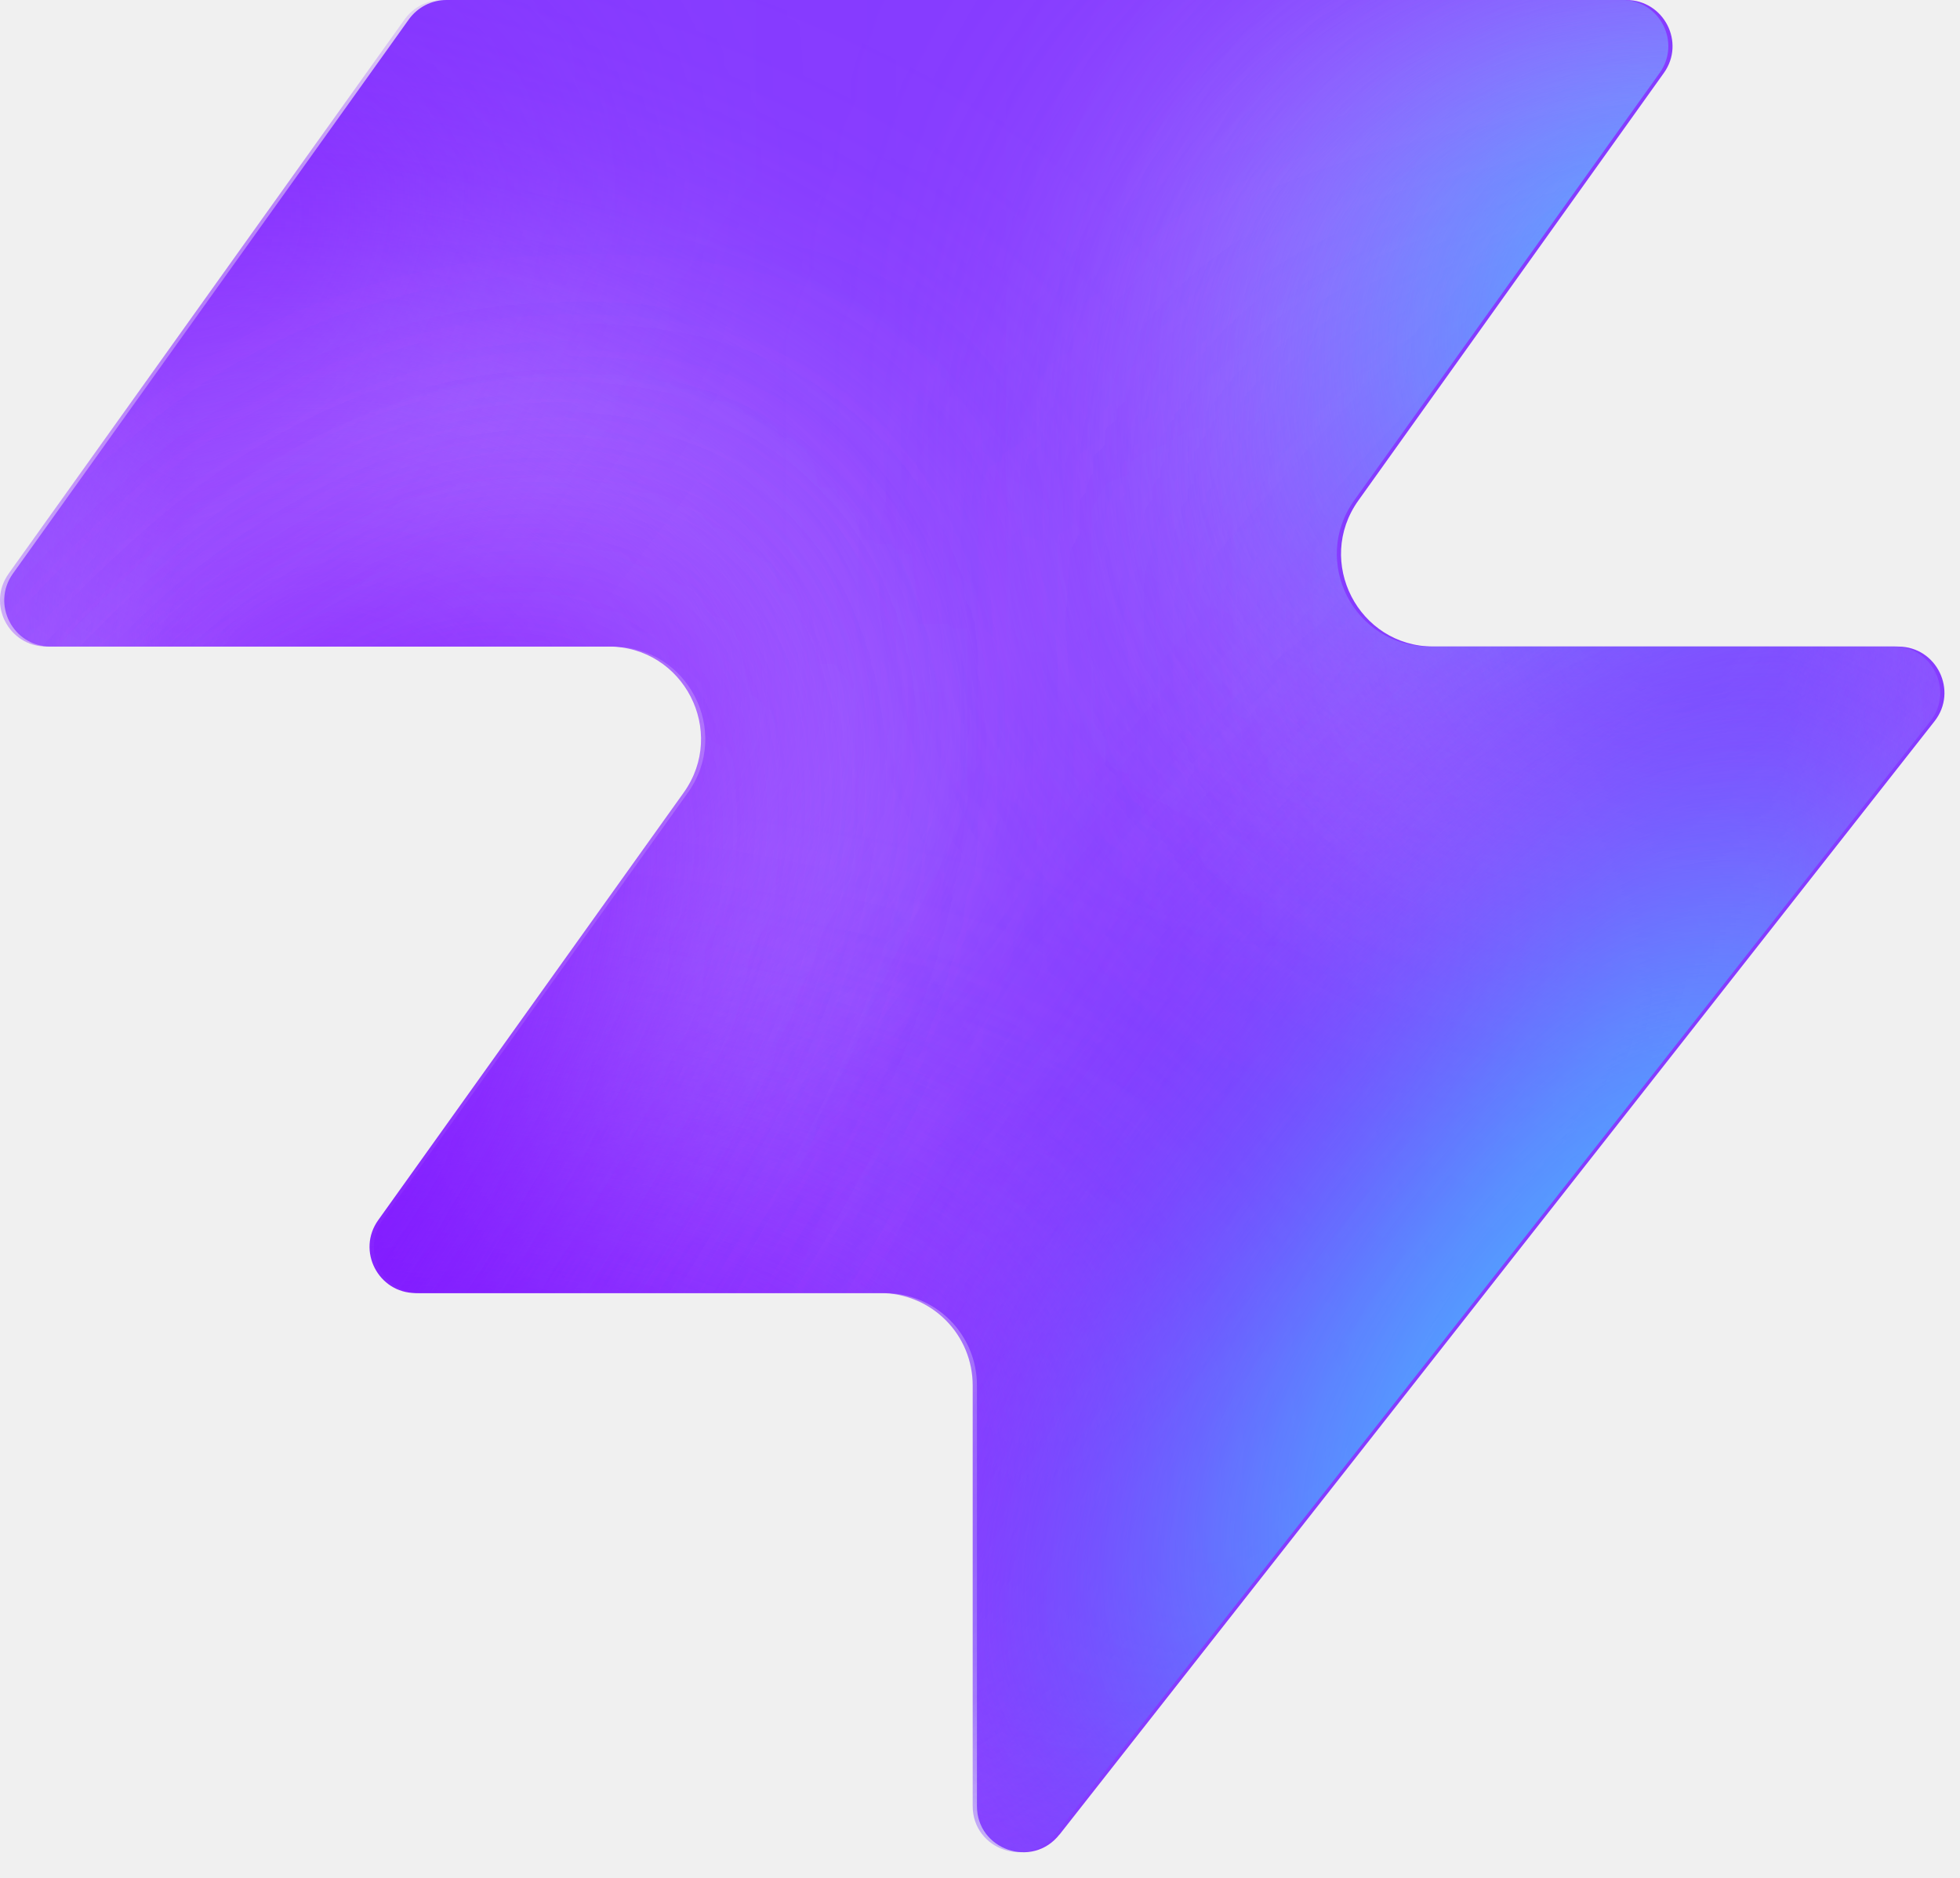
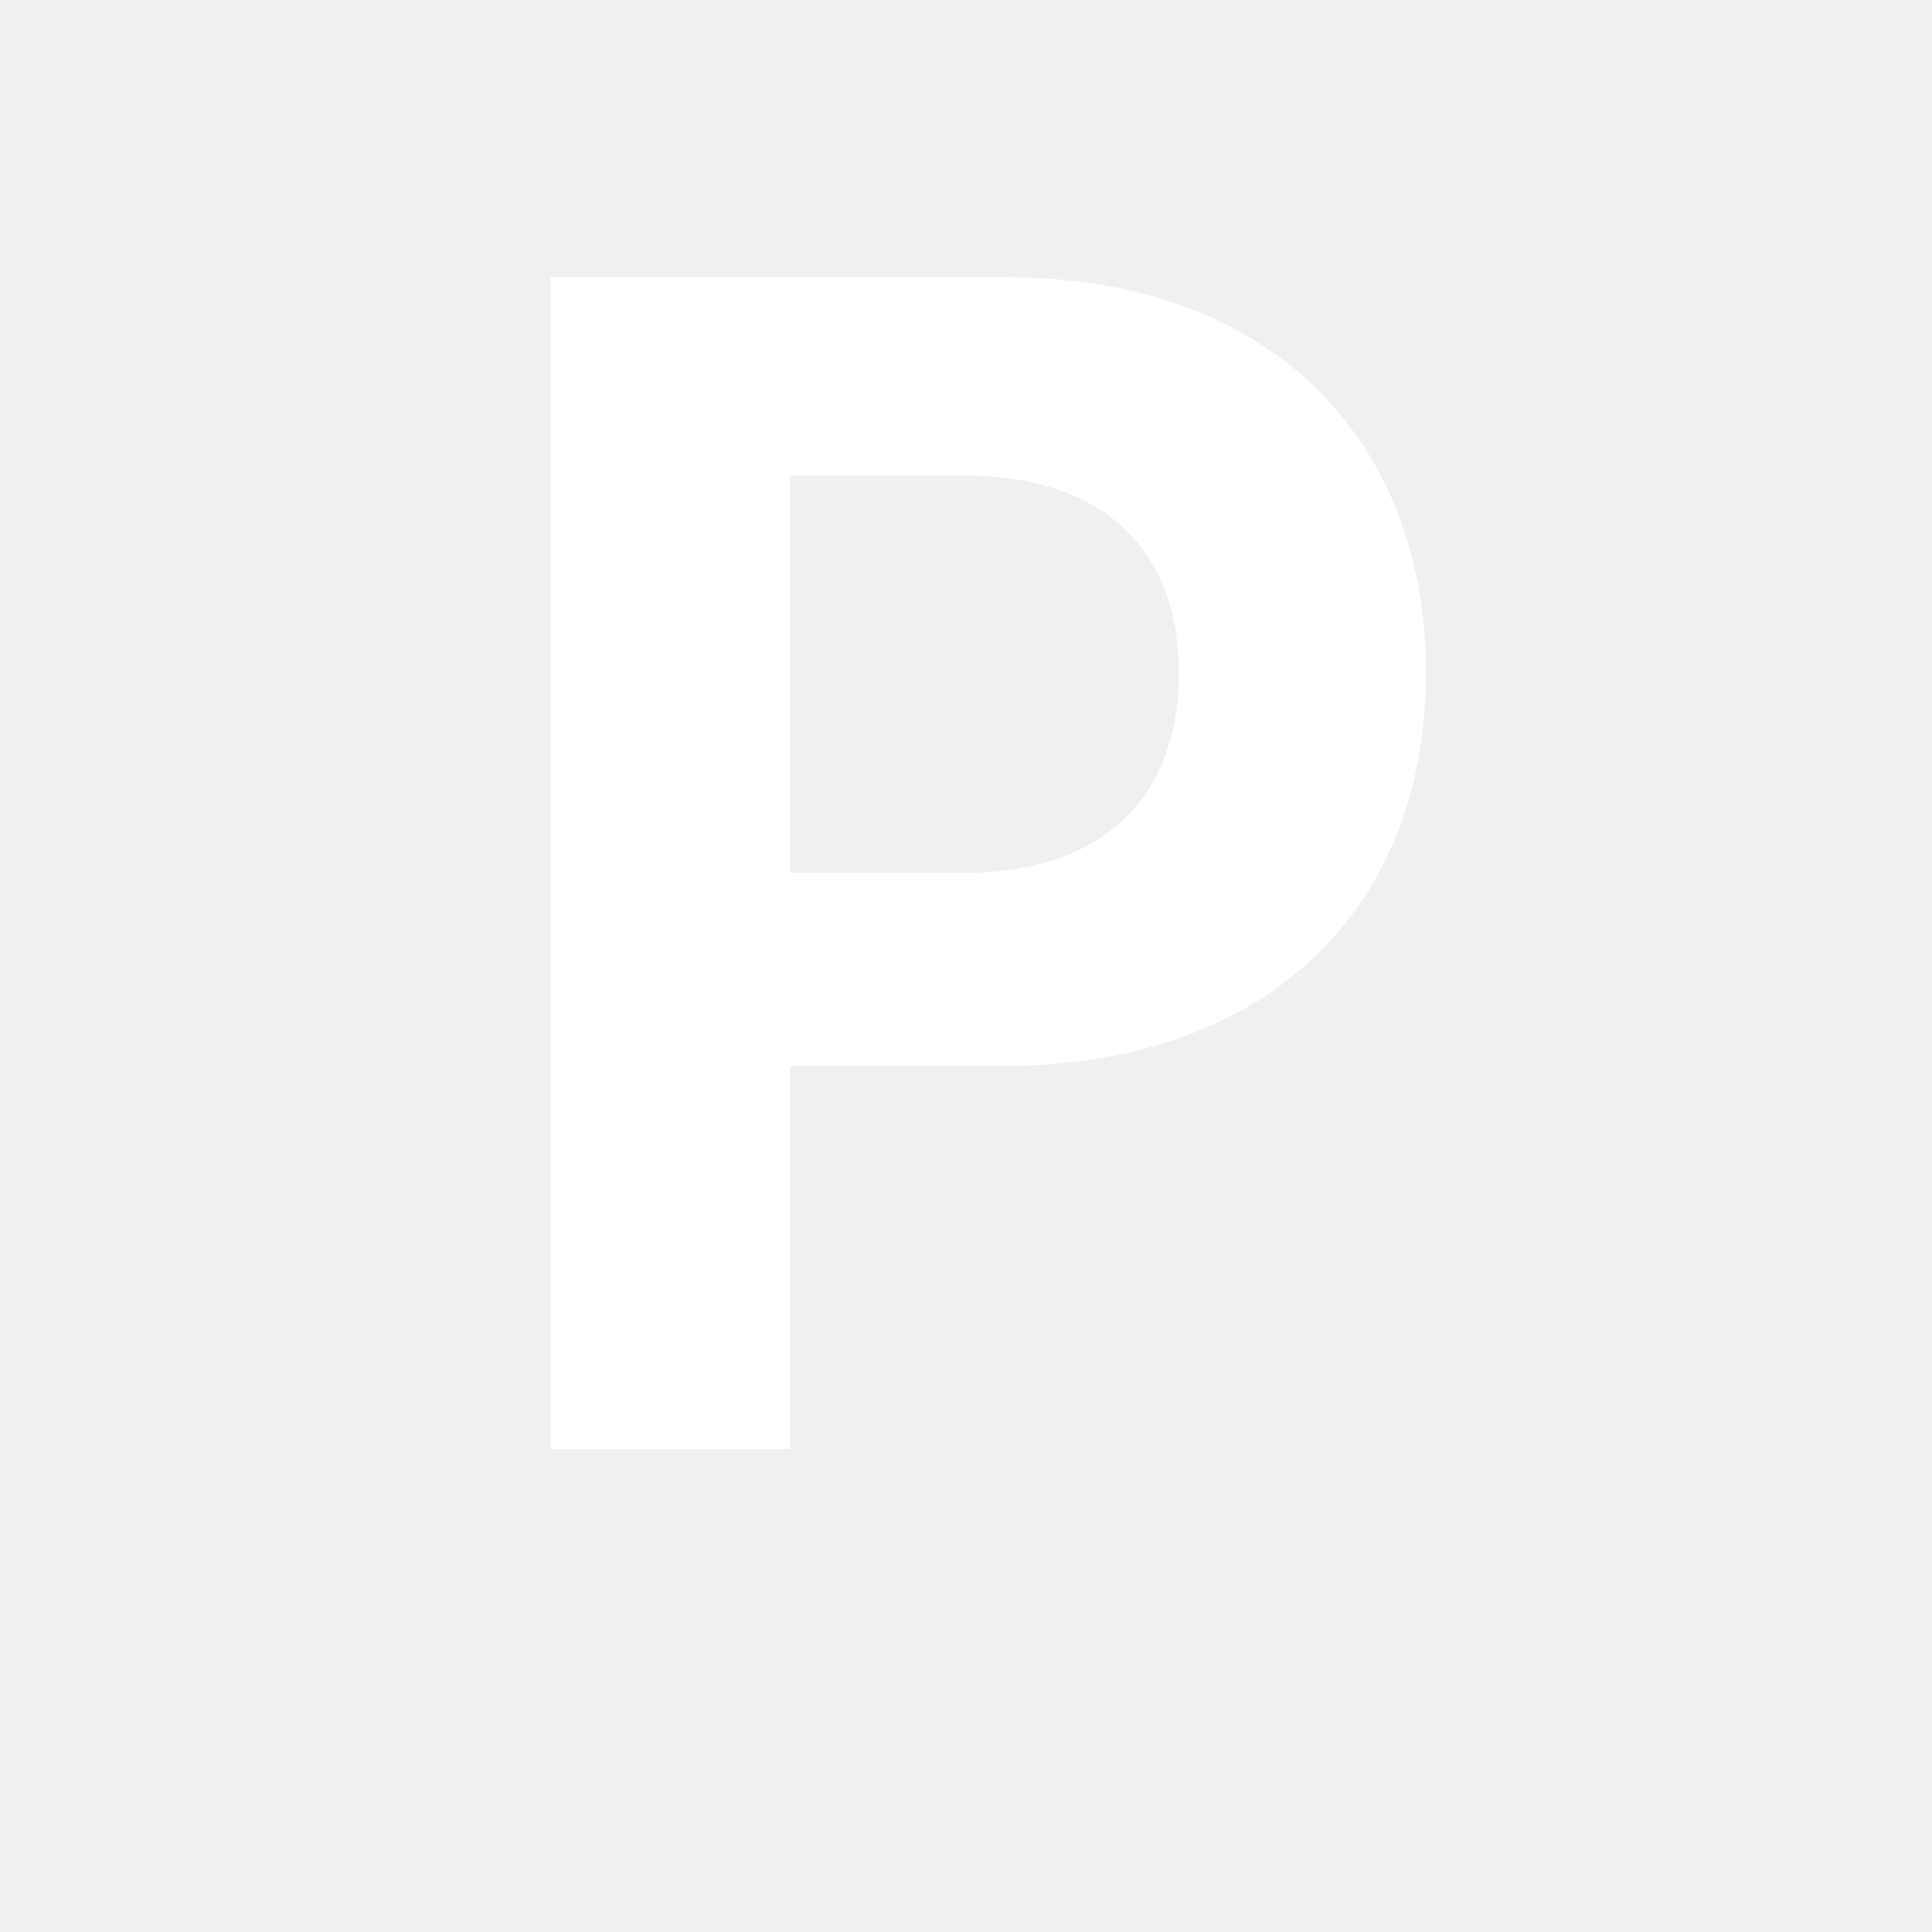
- <svg xmlns="http://www.w3.org/2000/svg" width="48" height="46" fill="none" viewBox="0 0 48 46">
-   <path fill="#863bff" d="M25.946 44.938c-.664.845-2.021.375-2.021-.698V33.937a2.26 2.26 0 0 0-2.262-2.262H10.287c-.92 0-1.456-1.04-.92-1.788l7.48-10.471c1.07-1.497 0-3.578-1.842-3.578H1.237c-.92 0-1.456-1.04-.92-1.788L10.013.474c.214-.297.556-.474.92-.474h28.894c.92 0 1.456 1.04.92 1.788l-7.48 10.471c-1.07 1.498 0 3.579 1.842 3.579h11.377c.943 0 1.473 1.088.89 1.83L25.947 44.94z" style="fill:#863bff;fill:color(display-p3 .525 .23 1);fill-opacity:1" />
-   <mask id="a" width="48" height="46" x="0" y="0" maskUnits="userSpaceOnUse" style="mask-type:alpha">
-     <path fill="#000" d="M25.842 44.938c-.664.844-2.021.375-2.021-.698V33.937a2.26 2.26 0 0 0-2.262-2.262H10.183c-.92 0-1.456-1.04-.92-1.788l7.48-10.471c1.07-1.498 0-3.579-1.842-3.579H1.133c-.92 0-1.456-1.04-.92-1.787L9.91.473c.214-.297.556-.474.92-.474h28.894c.92 0 1.456 1.04.92 1.788l-7.48 10.471c-1.07 1.498 0 3.578 1.842 3.578h11.377c.943 0 1.473 1.088.89 1.832L25.843 44.94z" style="fill:#000;fill-opacity:1" />
-   </mask>
-   <g mask="url(#a)">
-     <g filter="url(#b)">
-       <ellipse cx="5.508" cy="14.704" fill="#ede6ff" rx="5.508" ry="14.704" style="fill:#ede6ff;fill:color(display-p3 .927 .903 1);fill-opacity:1" transform="matrix(.00324 1 1 -.00324 -4.47 31.516)" />
-     </g>
-     <g filter="url(#c)">
-       <ellipse cx="10.399" cy="29.851" fill="#ede6ff" rx="10.399" ry="29.851" style="fill:#ede6ff;fill:color(display-p3 .927 .903 1);fill-opacity:1" transform="matrix(.00324 1 1 -.00324 -39.328 7.883)" />
-     </g>
-     <g filter="url(#d)">
-       <ellipse cx="5.508" cy="30.487" fill="#7e14ff" rx="5.508" ry="30.487" style="fill:#7e14ff;fill:color(display-p3 .492 .077 1);fill-opacity:1" transform="rotate(89.814 -25.913 -14.639)scale(1 -1)" />
-     </g>
-     <g filter="url(#e)">
-       <ellipse cx="5.508" cy="30.599" fill="#7e14ff" rx="5.508" ry="30.599" style="fill:#7e14ff;fill:color(display-p3 .492 .077 1);fill-opacity:1" transform="rotate(89.814 -32.644 -3.334)scale(1 -1)" />
-     </g>
-     <g filter="url(#f)">
-       <ellipse cx="5.508" cy="30.599" fill="#7e14ff" rx="5.508" ry="30.599" style="fill:#7e14ff;fill:color(display-p3 .492 .077 1);fill-opacity:1" transform="matrix(.00324 1 1 -.00324 -34.34 30.47)" />
-     </g>
-     <g filter="url(#g)">
-       <ellipse cx="14.072" cy="22.078" fill="#ede6ff" rx="14.072" ry="22.078" style="fill:#ede6ff;fill:color(display-p3 .927 .903 1);fill-opacity:1" transform="rotate(93.35 24.506 48.493)scale(-1 1)" />
-     </g>
-     <g filter="url(#h)">
-       <ellipse cx="3.47" cy="21.501" fill="#7e14ff" rx="3.47" ry="21.501" style="fill:#7e14ff;fill:color(display-p3 .492 .077 1);fill-opacity:1" transform="rotate(89.009 28.708 47.59)scale(-1 1)" />
-     </g>
-     <g filter="url(#i)">
-       <ellipse cx="3.47" cy="21.501" fill="#7e14ff" rx="3.47" ry="21.501" style="fill:#7e14ff;fill:color(display-p3 .492 .077 1);fill-opacity:1" transform="rotate(89.009 28.708 47.59)scale(-1 1)" />
-     </g>
-     <g filter="url(#j)">
-       <ellipse cx=".387" cy="8.972" fill="#7e14ff" rx="4.407" ry="29.108" style="fill:#7e14ff;fill:color(display-p3 .492 .077 1);fill-opacity:1" transform="rotate(39.51 .387 8.972)" />
-     </g>
-     <g filter="url(#k)">
-       <ellipse cx="47.523" cy="-6.092" fill="#7e14ff" rx="4.407" ry="29.108" style="fill:#7e14ff;fill:color(display-p3 .492 .077 1);fill-opacity:1" transform="rotate(37.892 47.523 -6.092)" />
-     </g>
-     <g filter="url(#l)">
-       <ellipse cx="41.412" cy="6.333" fill="#47bfff" rx="5.971" ry="9.665" style="fill:#47bfff;fill:color(display-p3 .28 .748 1);fill-opacity:1" transform="rotate(37.892 41.412 6.333)" />
-     </g>
-     <g filter="url(#m)">
-       <ellipse cx="-1.879" cy="38.332" fill="#7e14ff" rx="4.407" ry="29.108" style="fill:#7e14ff;fill:color(display-p3 .492 .077 1);fill-opacity:1" transform="rotate(37.892 -1.88 38.332)" />
-     </g>
-     <g filter="url(#n)">
-       <ellipse cx="-1.879" cy="38.332" fill="#7e14ff" rx="4.407" ry="29.108" style="fill:#7e14ff;fill:color(display-p3 .492 .077 1);fill-opacity:1" transform="rotate(37.892 -1.88 38.332)" />
-     </g>
-     <g filter="url(#o)">
-       <ellipse cx="35.651" cy="29.907" fill="#7e14ff" rx="4.407" ry="29.108" style="fill:#7e14ff;fill:color(display-p3 .492 .077 1);fill-opacity:1" transform="rotate(37.892 35.651 29.907)" />
-     </g>
-     <g filter="url(#p)">
-       <ellipse cx="38.418" cy="32.4" fill="#47bfff" rx="5.971" ry="15.297" style="fill:#47bfff;fill:color(display-p3 .28 .748 1);fill-opacity:1" transform="rotate(37.892 38.418 32.4)" />
-     </g>
-   </g>
-   <defs>
-     <filter id="b" width="60.045" height="41.654" x="-19.77" y="16.149" color-interpolation-filters="sRGB" filterUnits="userSpaceOnUse">
-       <feFlood flood-opacity="0" result="BackgroundImageFix" />
-       <feBlend in="SourceGraphic" in2="BackgroundImageFix" result="shape" />
-       <feGaussianBlur result="effect1_foregroundBlur_2002_17158" stdDeviation="7.659" />
-     </filter>
-     <filter id="c" width="90.34" height="51.437" x="-54.613" y="-7.533" color-interpolation-filters="sRGB" filterUnits="userSpaceOnUse">
-       <feFlood flood-opacity="0" result="BackgroundImageFix" />
-       <feBlend in="SourceGraphic" in2="BackgroundImageFix" result="shape" />
-       <feGaussianBlur result="effect1_foregroundBlur_2002_17158" stdDeviation="7.659" />
-     </filter>
-     <filter id="d" width="79.355" height="29.4" x="-49.64" y="2.03" color-interpolation-filters="sRGB" filterUnits="userSpaceOnUse">
-       <feFlood flood-opacity="0" result="BackgroundImageFix" />
-       <feBlend in="SourceGraphic" in2="BackgroundImageFix" result="shape" />
-       <feGaussianBlur result="effect1_foregroundBlur_2002_17158" stdDeviation="4.596" />
-     </filter>
-     <filter id="e" width="79.579" height="29.4" x="-45.045" y="20.029" color-interpolation-filters="sRGB" filterUnits="userSpaceOnUse">
-       <feFlood flood-opacity="0" result="BackgroundImageFix" />
-       <feBlend in="SourceGraphic" in2="BackgroundImageFix" result="shape" />
-       <feGaussianBlur result="effect1_foregroundBlur_2002_17158" stdDeviation="4.596" />
-     </filter>
-     <filter id="f" width="79.579" height="29.4" x="-43.513" y="21.178" color-interpolation-filters="sRGB" filterUnits="userSpaceOnUse">
-       <feFlood flood-opacity="0" result="BackgroundImageFix" />
-       <feBlend in="SourceGraphic" in2="BackgroundImageFix" result="shape" />
-       <feGaussianBlur result="effect1_foregroundBlur_2002_17158" stdDeviation="4.596" />
-     </filter>
-     <filter id="g" width="74.749" height="58.852" x="15.756" y="-17.901" color-interpolation-filters="sRGB" filterUnits="userSpaceOnUse">
-       <feFlood flood-opacity="0" result="BackgroundImageFix" />
-       <feBlend in="SourceGraphic" in2="BackgroundImageFix" result="shape" />
-       <feGaussianBlur result="effect1_foregroundBlur_2002_17158" stdDeviation="7.659" />
-     </filter>
-     <filter id="h" width="61.377" height="25.362" x="23.548" y="2.284" color-interpolation-filters="sRGB" filterUnits="userSpaceOnUse">
-       <feFlood flood-opacity="0" result="BackgroundImageFix" />
-       <feBlend in="SourceGraphic" in2="BackgroundImageFix" result="shape" />
-       <feGaussianBlur result="effect1_foregroundBlur_2002_17158" stdDeviation="4.596" />
-     </filter>
-     <filter id="i" width="61.377" height="25.362" x="23.548" y="2.284" color-interpolation-filters="sRGB" filterUnits="userSpaceOnUse">
-       <feFlood flood-opacity="0" result="BackgroundImageFix" />
-       <feBlend in="SourceGraphic" in2="BackgroundImageFix" result="shape" />
-       <feGaussianBlur result="effect1_foregroundBlur_2002_17158" stdDeviation="4.596" />
-     </filter>
-     <filter id="j" width="56.045" height="63.649" x="-27.636" y="-22.853" color-interpolation-filters="sRGB" filterUnits="userSpaceOnUse">
-       <feFlood flood-opacity="0" result="BackgroundImageFix" />
-       <feBlend in="SourceGraphic" in2="BackgroundImageFix" result="shape" />
-       <feGaussianBlur result="effect1_foregroundBlur_2002_17158" stdDeviation="4.596" />
-     </filter>
-     <filter id="k" width="54.814" height="64.646" x="20.116" y="-38.415" color-interpolation-filters="sRGB" filterUnits="userSpaceOnUse">
-       <feFlood flood-opacity="0" result="BackgroundImageFix" />
-       <feBlend in="SourceGraphic" in2="BackgroundImageFix" result="shape" />
-       <feGaussianBlur result="effect1_foregroundBlur_2002_17158" stdDeviation="4.596" />
-     </filter>
-     <filter id="l" width="33.541" height="35.313" x="24.641" y="-11.323" color-interpolation-filters="sRGB" filterUnits="userSpaceOnUse">
-       <feFlood flood-opacity="0" result="BackgroundImageFix" />
-       <feBlend in="SourceGraphic" in2="BackgroundImageFix" result="shape" />
-       <feGaussianBlur result="effect1_foregroundBlur_2002_17158" stdDeviation="4.596" />
-     </filter>
-     <filter id="m" width="54.814" height="64.646" x="-29.286" y="6.009" color-interpolation-filters="sRGB" filterUnits="userSpaceOnUse">
-       <feFlood flood-opacity="0" result="BackgroundImageFix" />
-       <feBlend in="SourceGraphic" in2="BackgroundImageFix" result="shape" />
-       <feGaussianBlur result="effect1_foregroundBlur_2002_17158" stdDeviation="4.596" />
-     </filter>
-     <filter id="n" width="54.814" height="64.646" x="-29.286" y="6.009" color-interpolation-filters="sRGB" filterUnits="userSpaceOnUse">
-       <feFlood flood-opacity="0" result="BackgroundImageFix" />
-       <feBlend in="SourceGraphic" in2="BackgroundImageFix" result="shape" />
-       <feGaussianBlur result="effect1_foregroundBlur_2002_17158" stdDeviation="4.596" />
-     </filter>
-     <filter id="o" width="54.814" height="64.646" x="8.244" y="-2.416" color-interpolation-filters="sRGB" filterUnits="userSpaceOnUse">
-       <feFlood flood-opacity="0" result="BackgroundImageFix" />
-       <feBlend in="SourceGraphic" in2="BackgroundImageFix" result="shape" />
-       <feGaussianBlur result="effect1_foregroundBlur_2002_17158" stdDeviation="4.596" />
-     </filter>
-     <filter id="p" width="39.409" height="43.623" x="18.713" y="10.588" color-interpolation-filters="sRGB" filterUnits="userSpaceOnUse">
-       <feFlood flood-opacity="0" result="BackgroundImageFix" />
-       <feBlend in="SourceGraphic" in2="BackgroundImageFix" result="shape" />
-       <feGaussianBlur result="effect1_foregroundBlur_2002_17158" stdDeviation="4.596" />
-     </filter>
-   </defs>
+ <svg xmlns="http://www.w3.org/2000/svg" width="48" height="48" viewBox="0 0 48 48">
+   <text x="24" y="36" font-family="Inter, sans-serif" font-size="40" font-weight="700" fill="#ffffff" text-anchor="middle">P</text>
</svg>
